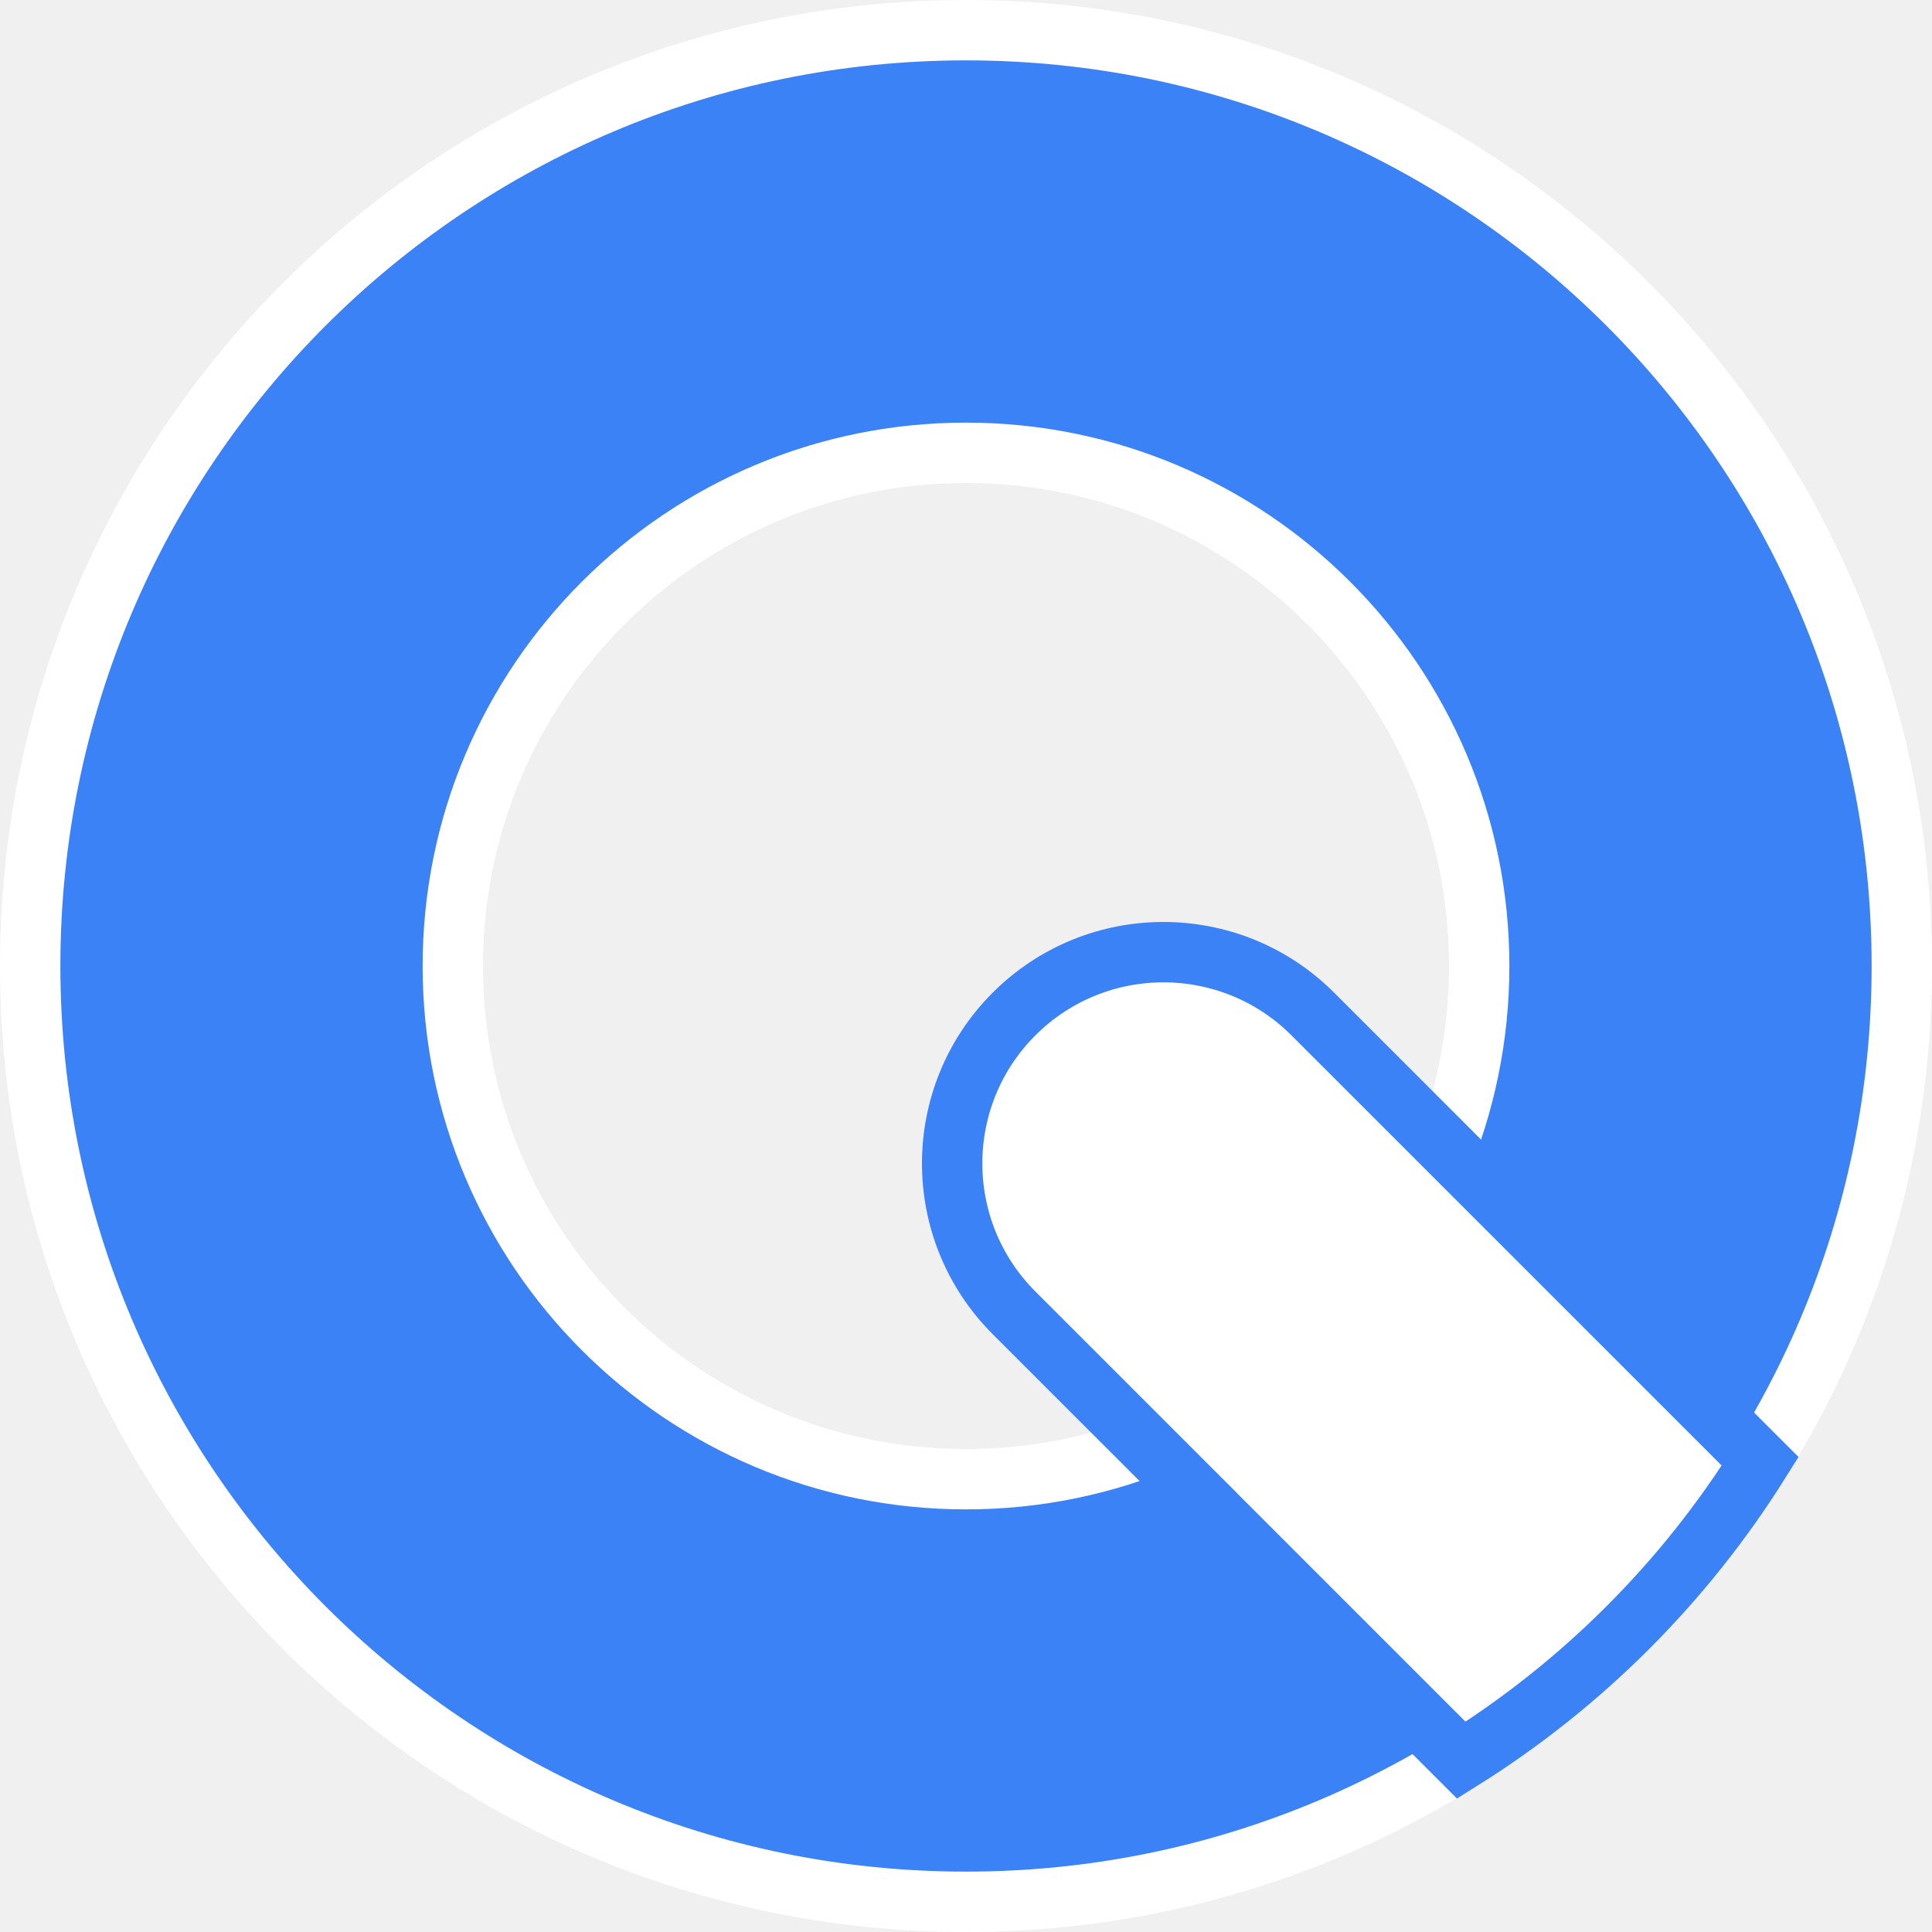
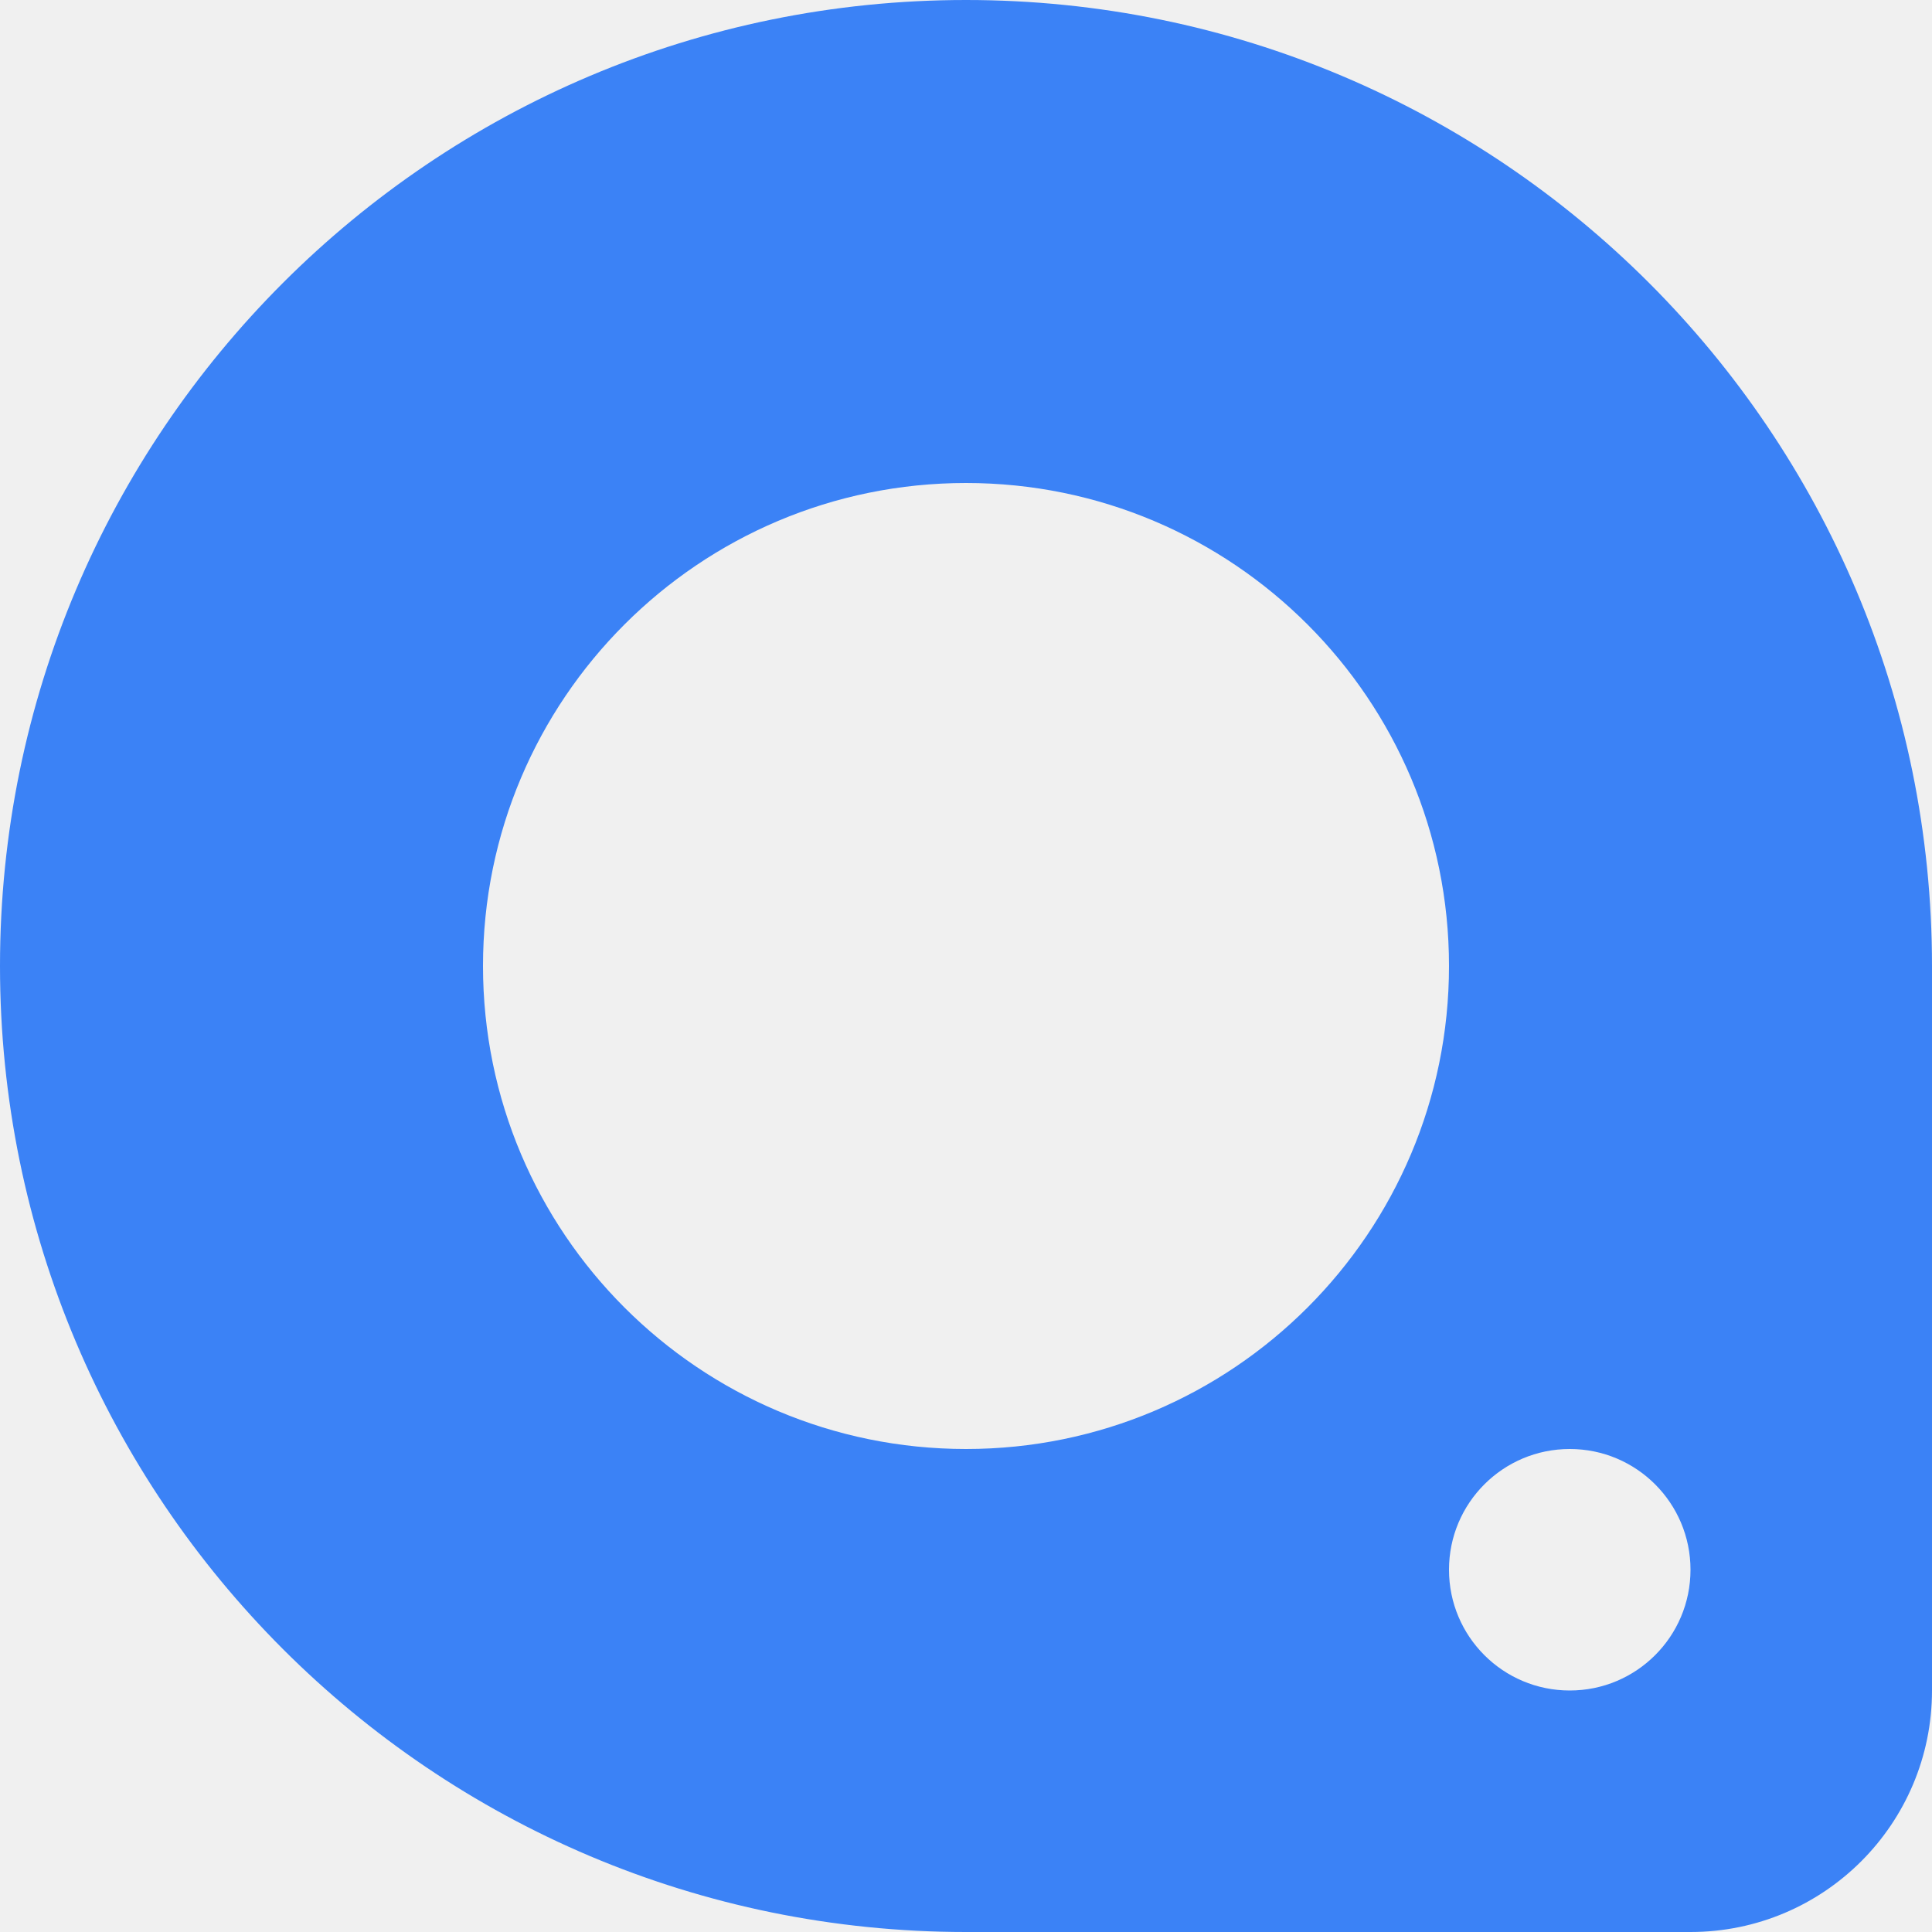
<svg xmlns="http://www.w3.org/2000/svg" width="32" height="32" viewBox="0 0 32 32" fill="none">
-   <g clip-path="url(#clip0)">
-     <path class="part-a" d="M0.5 16C0.5 7.44 7.44 0.5 16 0.5C24.56 0.5 31.5 7.44 31.5 16C31.5 24.56 24.56 31.5 16 31.5C7.44 31.5 0.5 24.56 0.5 16ZM16 24.5C20.694 24.5 24.5 20.694 24.5 16C24.5 11.306 20.694 7.5 16 7.5C11.306 7.5 7.5 11.306 7.5 16C7.5 20.694 11.306 24.5 16 24.5Z" fill="#3B82F6" stroke="white" />
-     <path class="part-b" d="M20.006 24.956L20.006 24.955L20.004 24.953L16.796 21.745C15.429 20.378 15.429 18.162 16.795 16.796C18.162 15.429 20.378 15.429 21.745 16.796L29.154 24.204C27.902 26.206 26.206 27.902 24.204 29.154L20.006 24.956Z" fill="white" stroke="#3B82F6" />
-   </g>
-   <defs>
-     <clipPath id="clip0">
-       <rect width="32" height="32" fill="white" />
-     </clipPath>
-   </defs>
+   <path fill-rule="evenodd" clip-rule="evenodd" d="M0 16C0 7.163 7.163 0 16 0C24.837 0 32 7.163 32 16V28C32 30.209 30.209 32 28 32H16C7.163 32 0 24.837 0 16ZM24 16C24 20.418 20.418 24 16 24C11.582 24 8 20.418 8 16C8 11.582 11.582 8 16 8C20.418 8 24 11.582 24 16ZM26 28C27.105 28 28 27.105 28 26C28 24.895 27.105 24 26 24C24.895 24 24 24.895 24 26C24 27.105 24.895 28 26 28Z" fill="#3B82F6" />
</svg>
